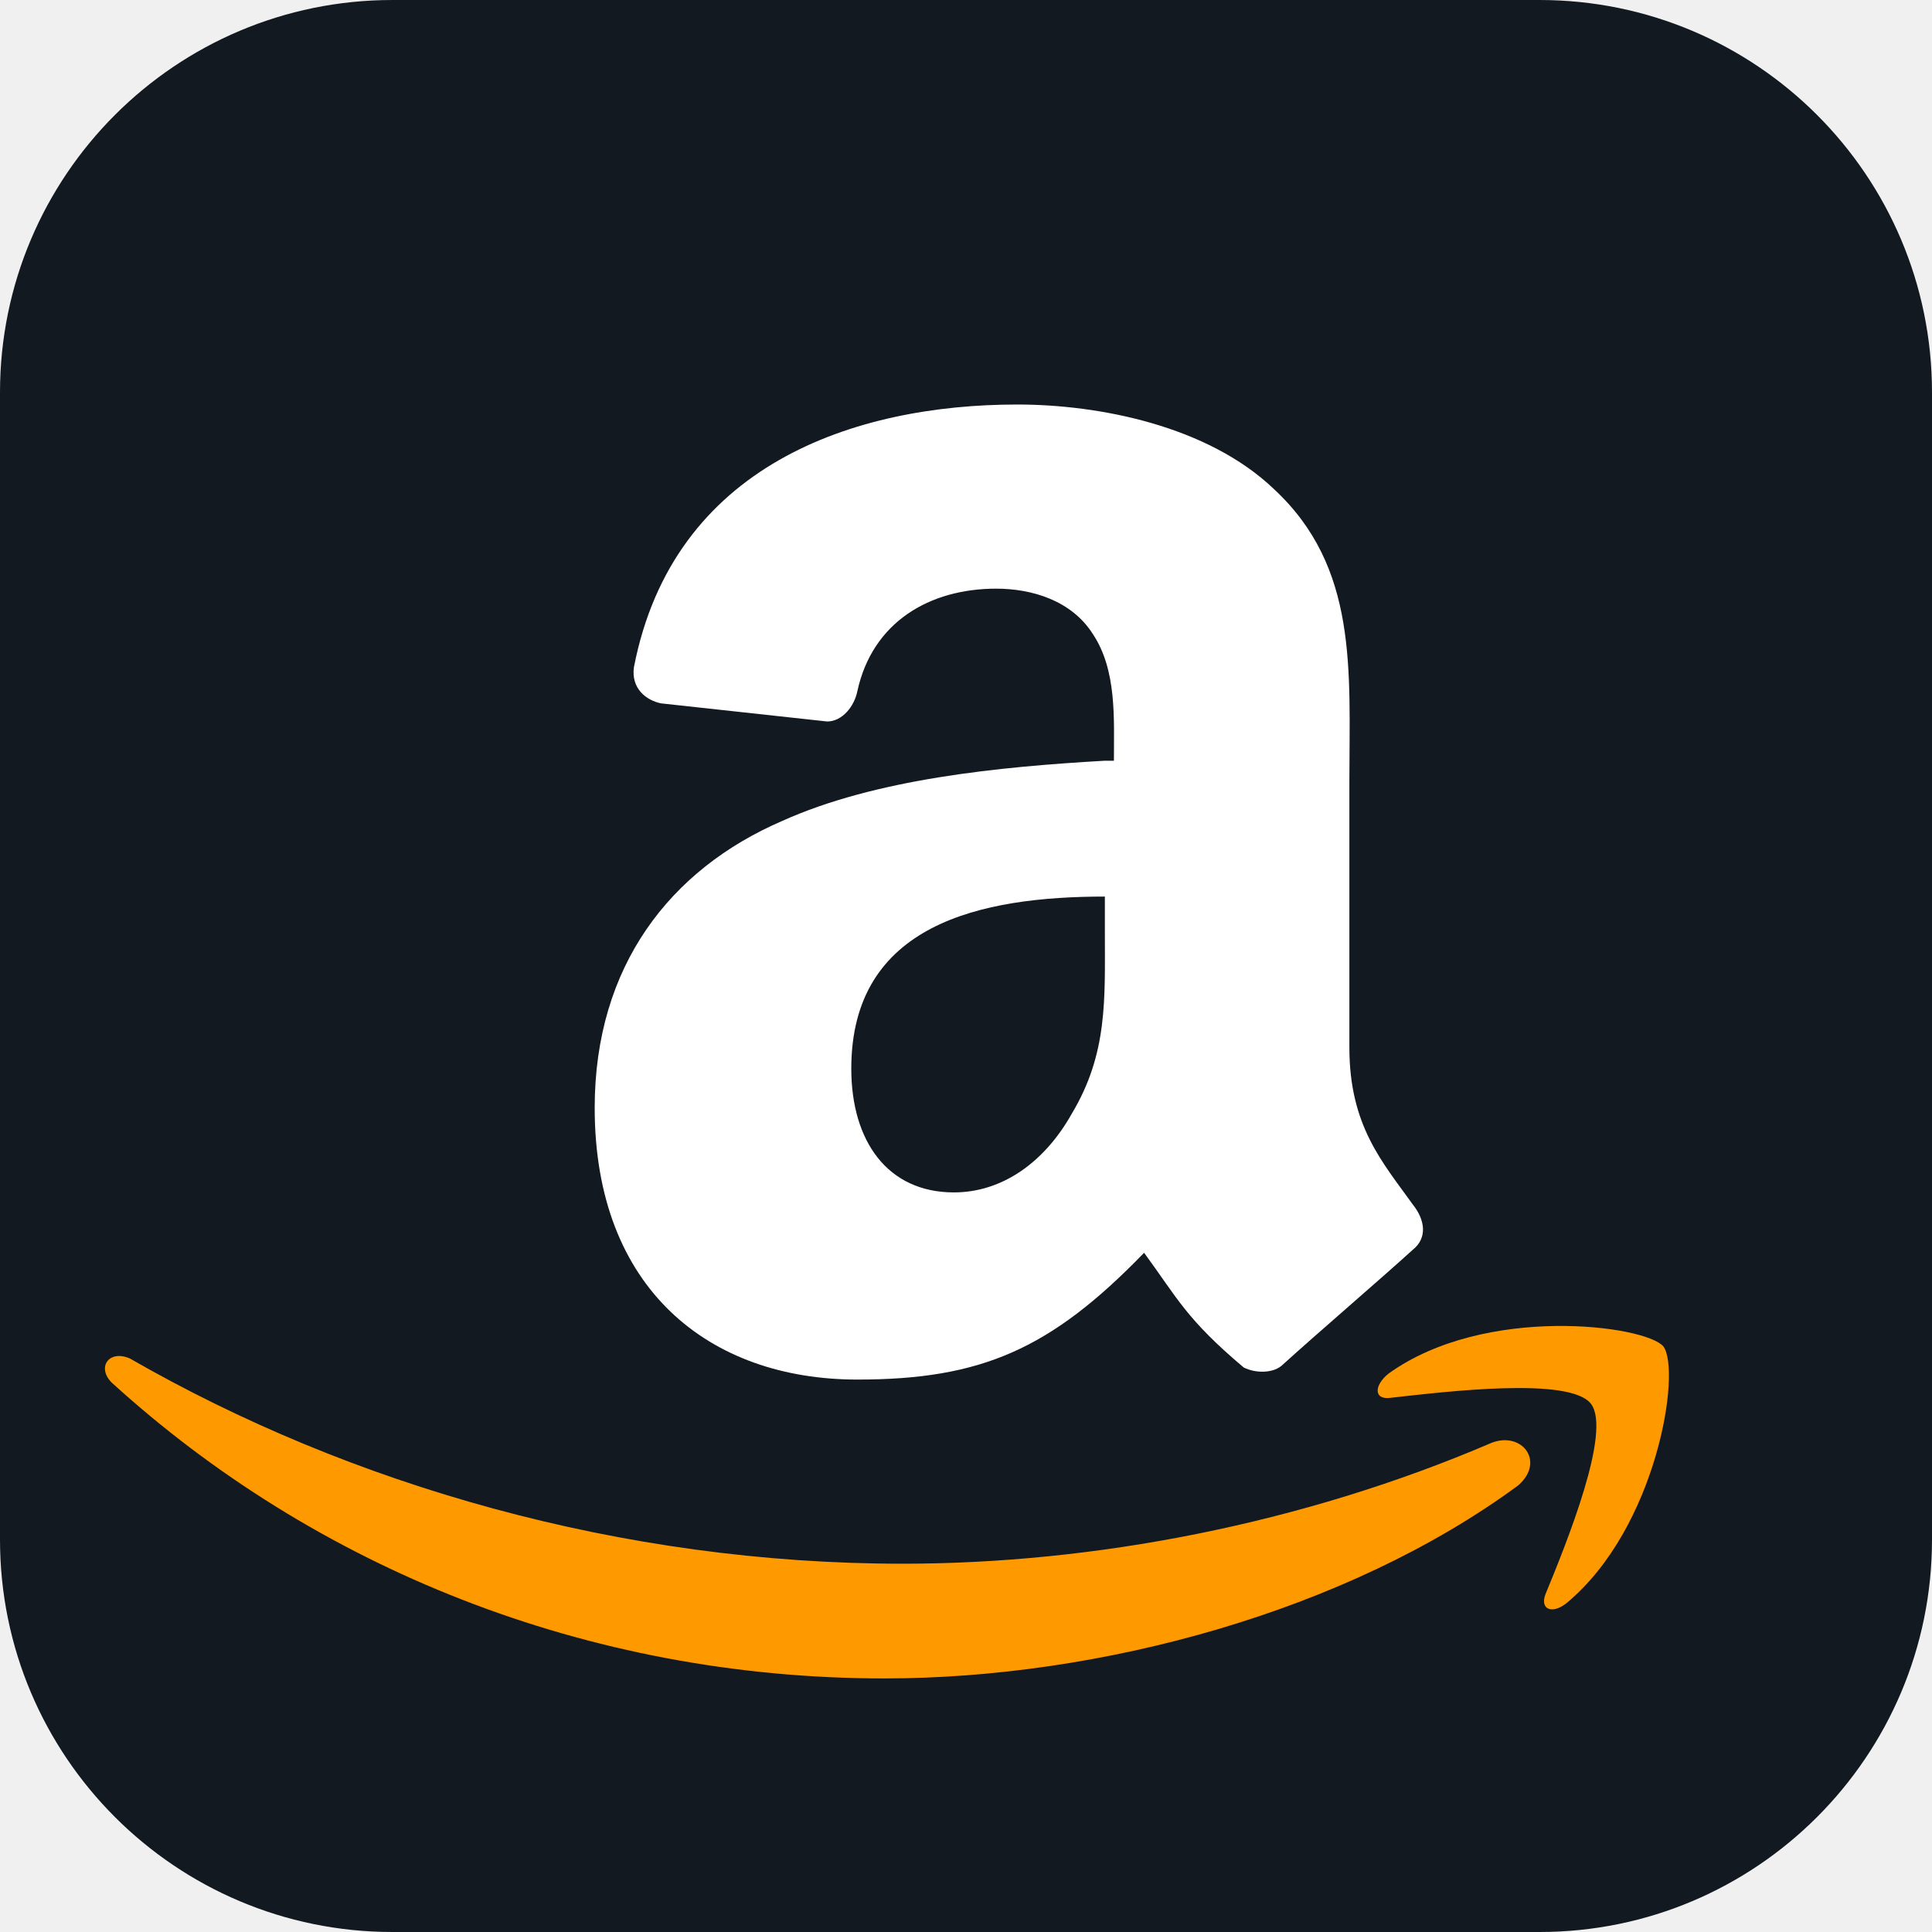
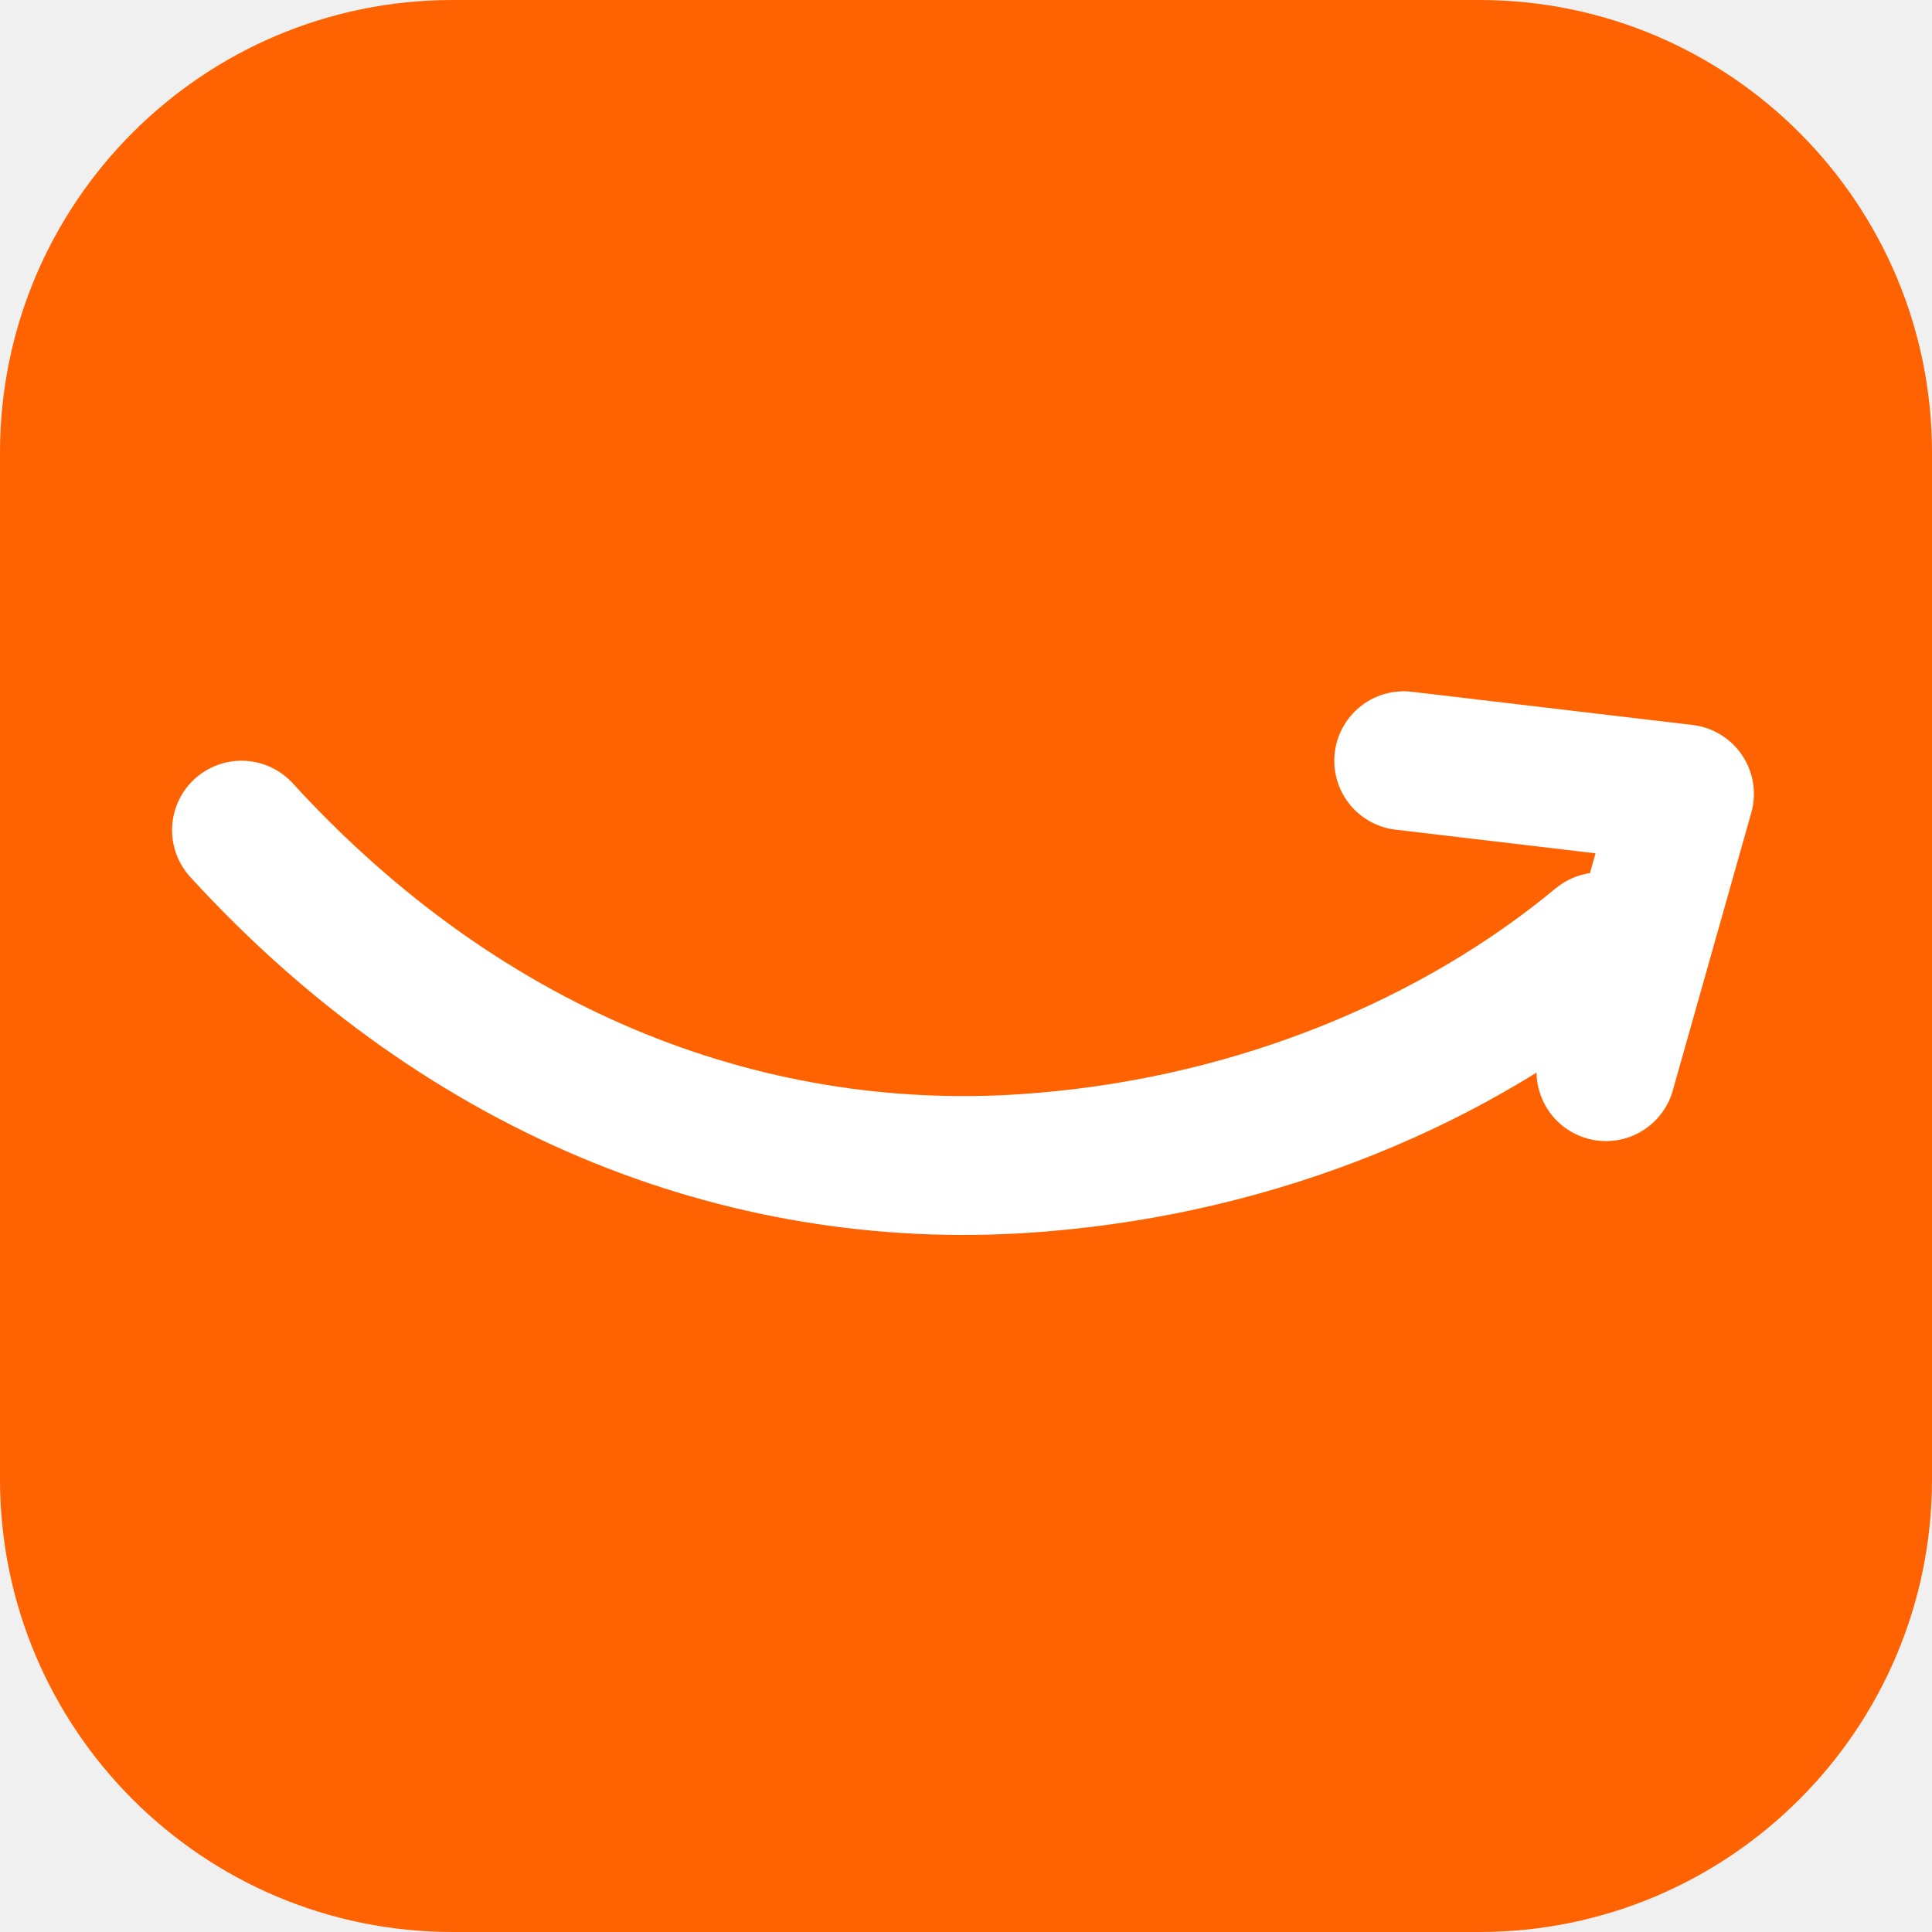
<svg xmlns="http://www.w3.org/2000/svg" viewBox="0 0 64 64">
-   <rect width="64" height="64" rx="13" fill="#131921" />
-   <path fill="#fff" d="M36.6 25.200c-3.500.2-7.600.6-10.700 2-3.700 1.600-6.200 4.800-6.200 9.500 0 6 3.800 9 8.700 9 4.100 0 6.400-1 9.500-4.200 1.100 1.500 1.400 2.200 3.300 3.800.4.200 1 .2 1.300-.1 1.100-1 3.200-2.800 4.300-3.800.500-.4.400-1 0-1.500-1-1.400-2.100-2.600-2.100-5.200v-8.800c0-3.700.3-7.100-2.500-9.700-2.200-2.100-5.800-2.800-8.500-2.800-5.400 0-11.400 2-12.700 8.700-.1.700.4 1.100.9 1.200l5.500.6c.5 0 .9-.5 1-1 .5-2.300 2.400-3.400 4.600-3.400 1.200 0 2.500.4 3.200 1.500.8 1.200.7 2.800.7 4.200zm-1.100 11.700c-.9 1.600-2.300 2.600-3.900 2.600-2.200 0-3.400-1.700-3.400-4.100 0-4.800 4.300-5.700 8.400-5.700v1.200c0 2.200.1 4-1.100 6z" />
-   <path fill="#f90" d="M50.300 49.200c-5.700 4.200-13.900 6.400-21 6.400-9.900 0-18.900-3.700-25.600-9.800-.5-.5-.1-1.100.6-.8 7.300 4.200 16.300 6.800 25.600 6.800 6.300 0 13.200-1.300 19.500-4 1-.4 1.800.6.9 1.400z" />
-   <path fill="#f90" d="M52.700 46.500c-.7-.9-4.800-.4-6.600-.2-.6.100-.6-.4-.1-.8 3.200-2.300 8.500-1.600 9.100-.9.600.8-.2 6-3.200 8.500-.5.400-.9.200-.7-.3.700-1.700 2.200-5.400 1.500-6.300z" />
+   <rect width="64" height="64" rx="15" fill="#ff6200" />
+   <path d="M8 27.500c7.500 8.200 17 11.800 26.500 11 7.300-.6 13.800-3.400 18.500-7.300" fill="none" stroke="#fff" stroke-width="4.600" stroke-linecap="round" />
+   <path d="M46.500 25.200l9.300 1.100-2.600 9.200" fill="none" stroke="#fff" stroke-width="4.600" stroke-linecap="round" stroke-linejoin="round" />
</svg>
